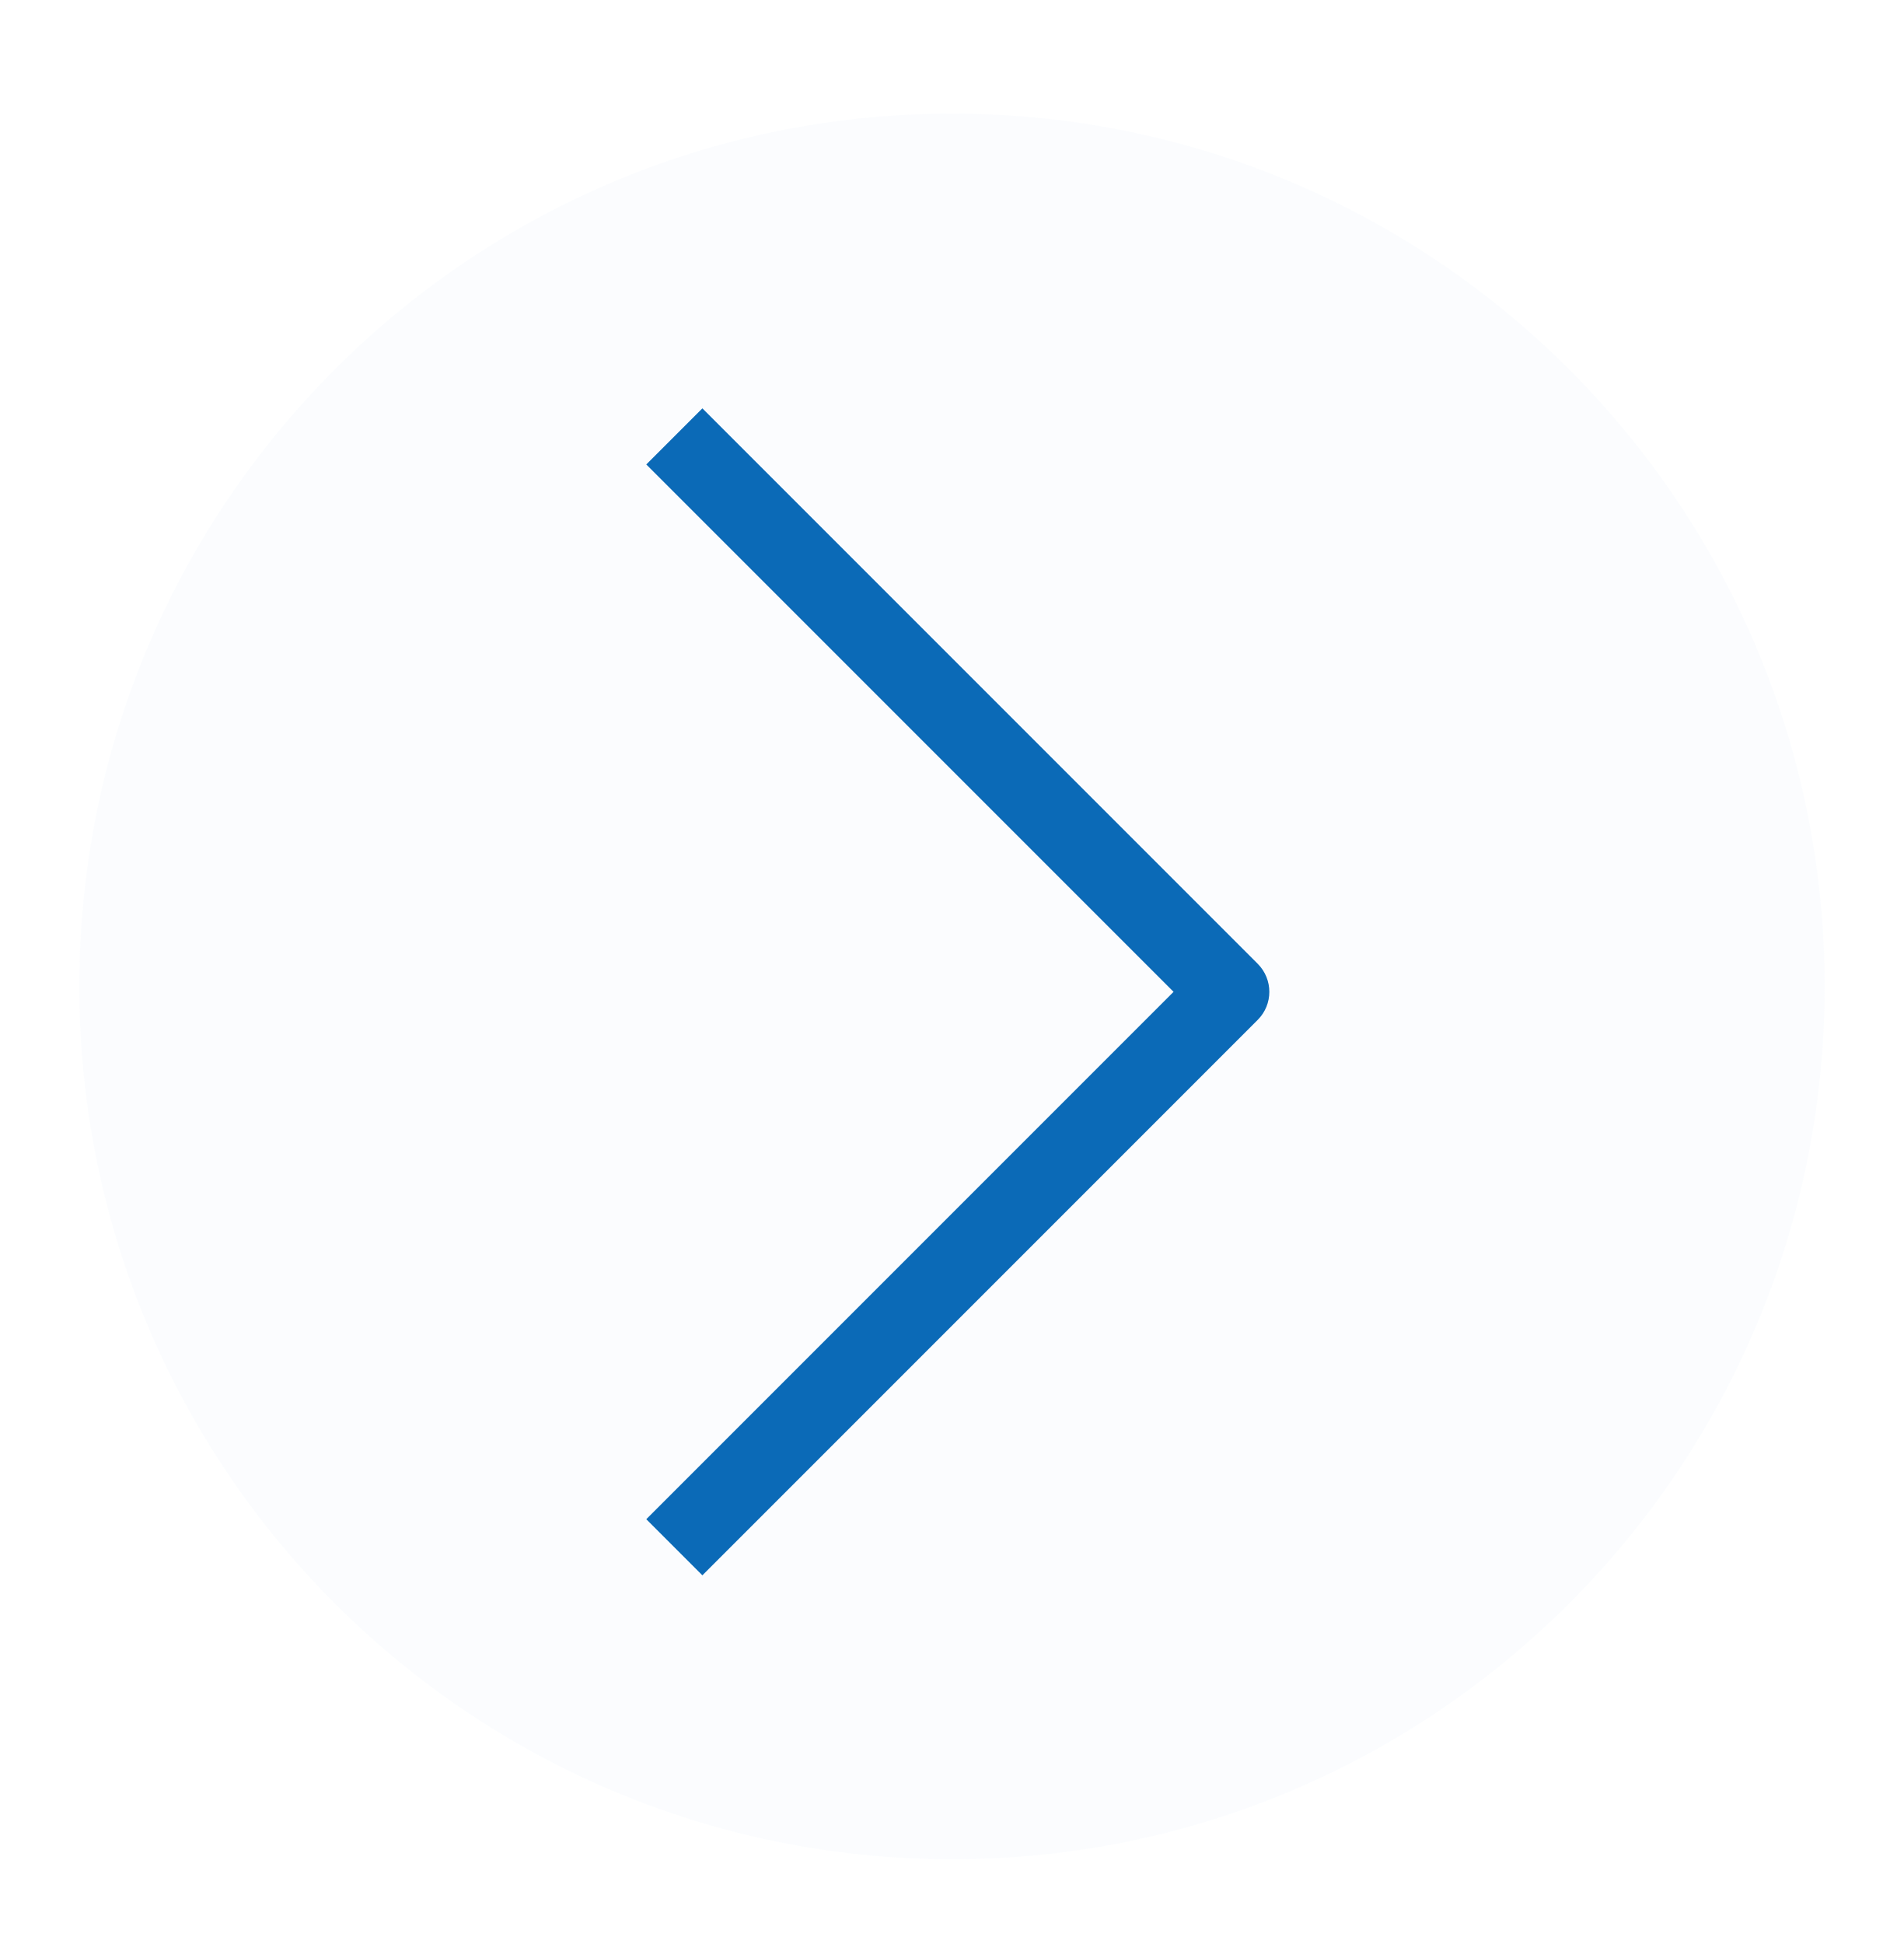
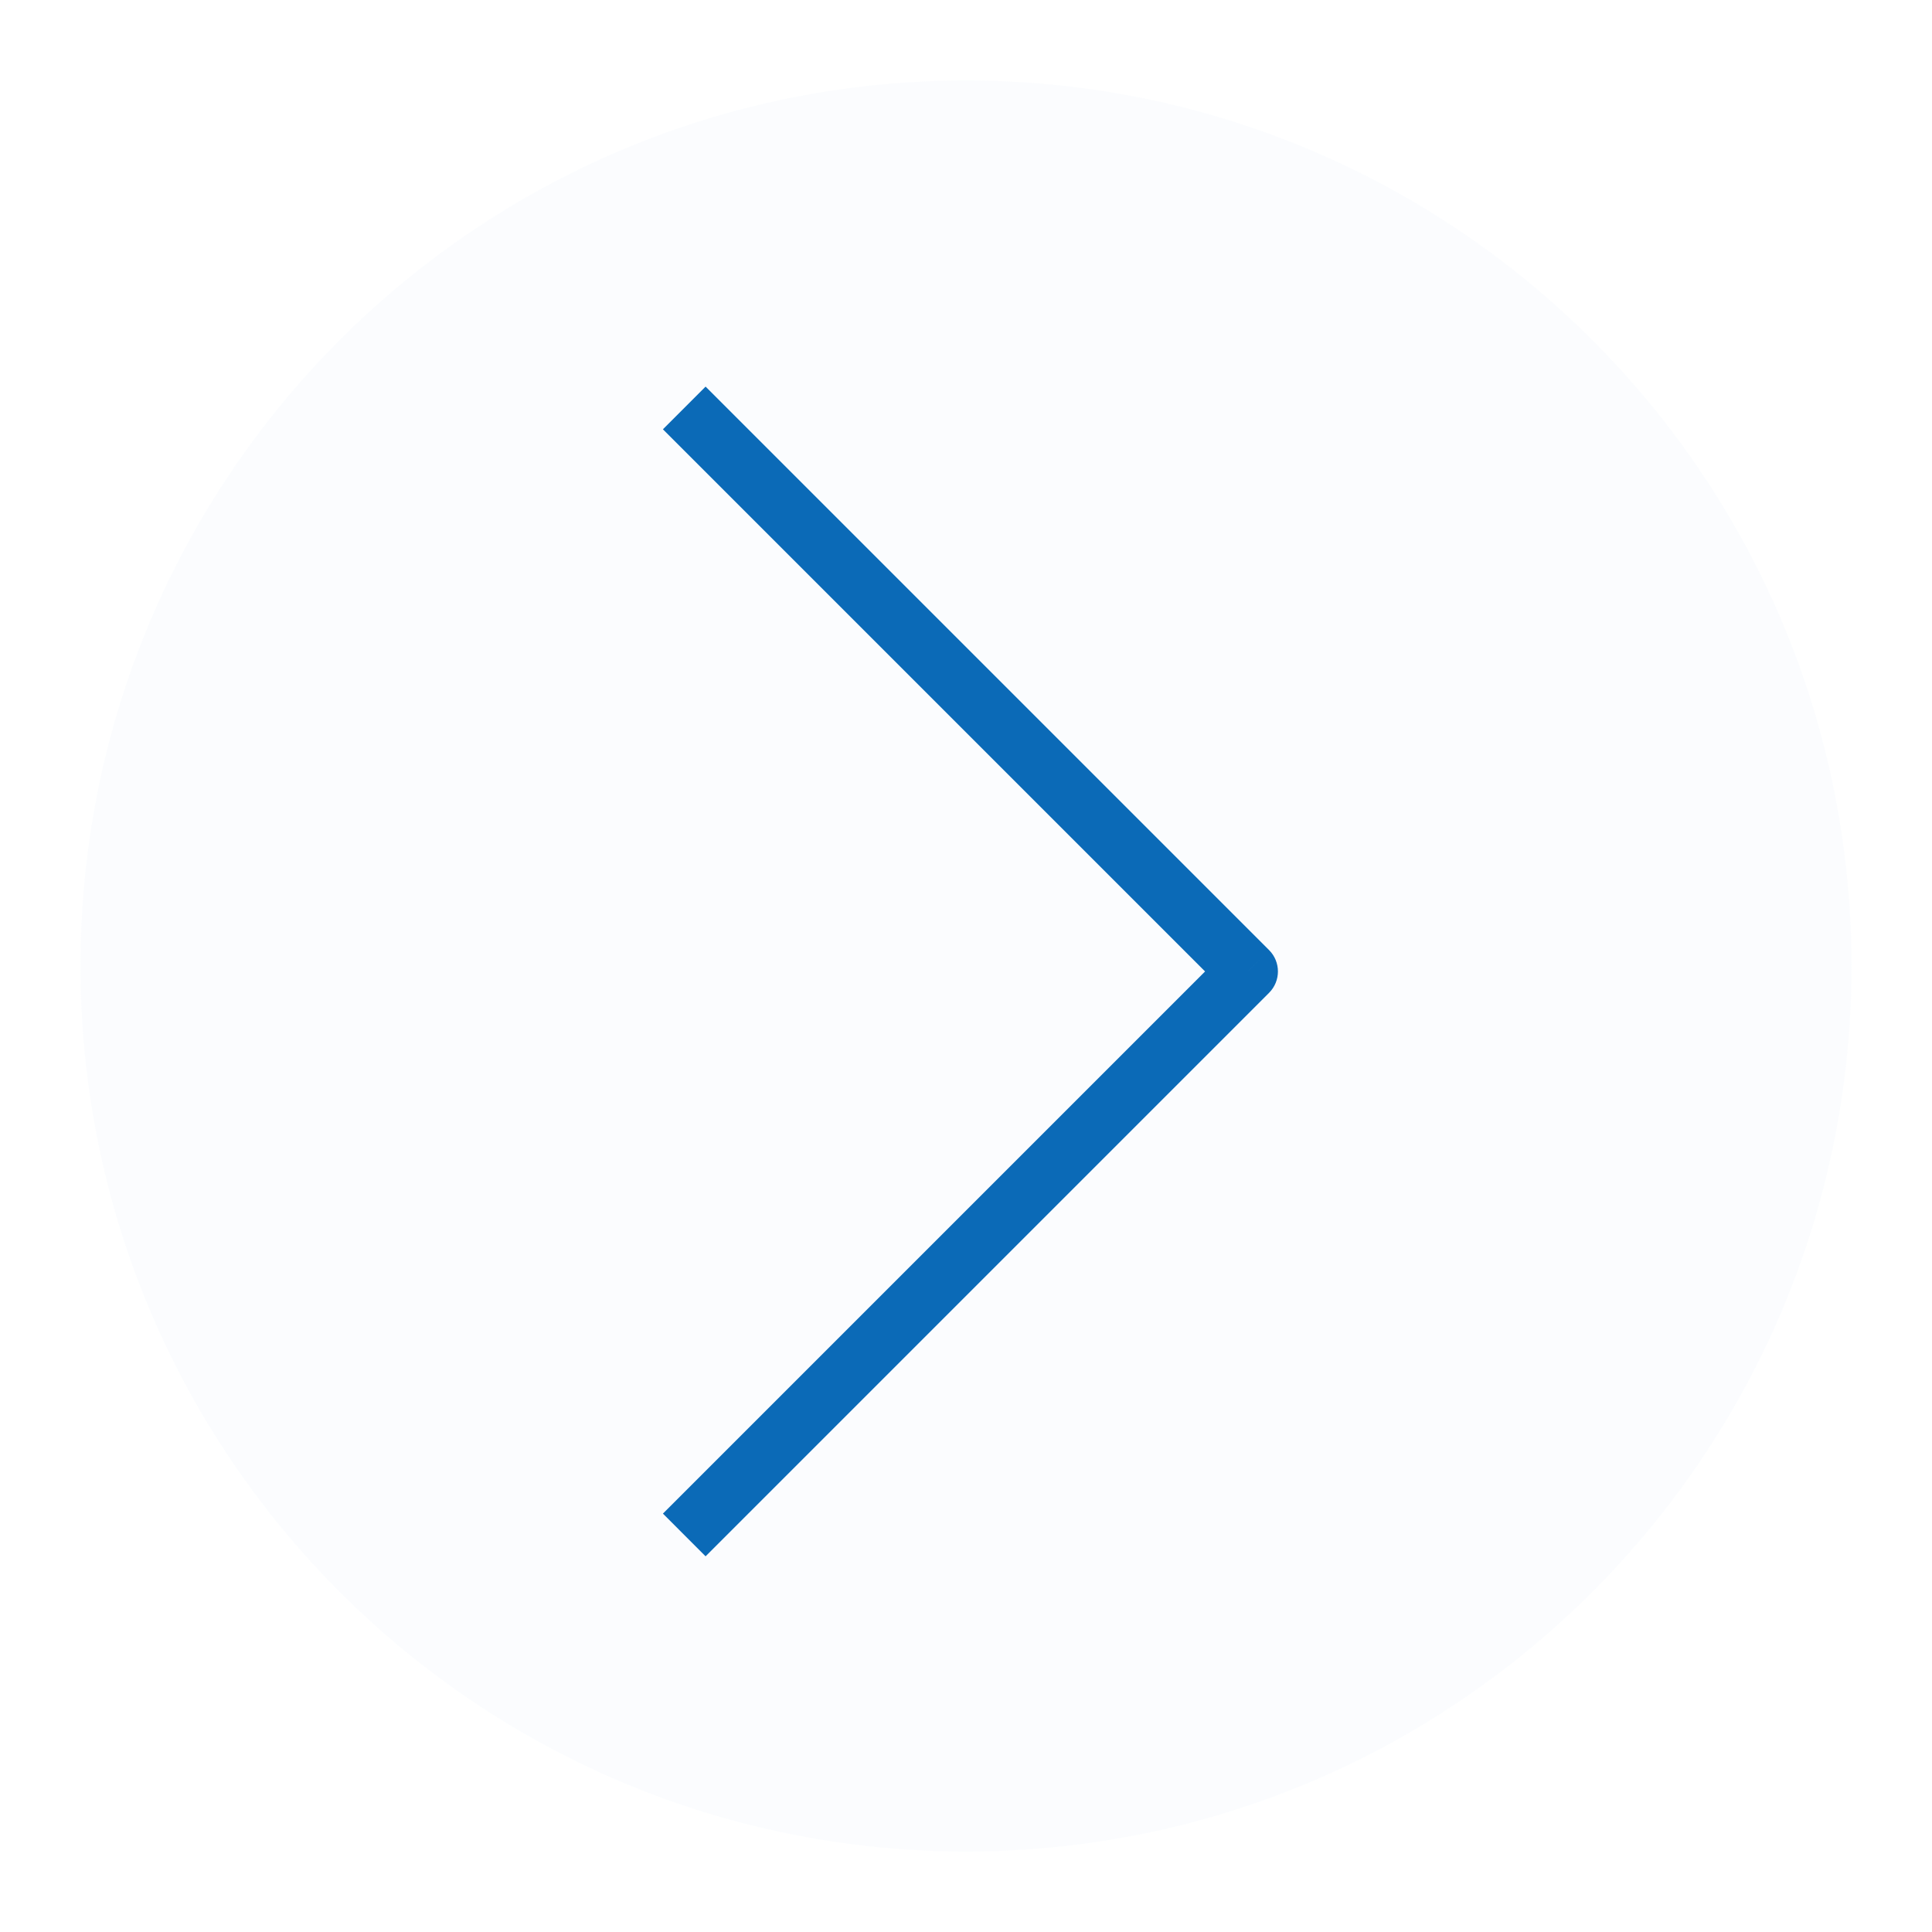
- <svg xmlns="http://www.w3.org/2000/svg" width="48" height="49" viewBox="0 0 48 49" fill="none" class="svg__icon-caret-circle-right">
-   <circle opacity=".2" cx="24" cy="24.864" r="22" fill="#EAF2FB" class="svg__fill--primary-blue-01" />
-   <path d="m31 25 .707-.707c.391.391.391 1.024 0 1.414L31 25Zm.707.707-14 14-1.414-1.414 14-14 1.414 1.414Zm-1.414 0-14-14 1.414-1.414 14 14-1.414 1.414Z" fill="#0B6AB7" class="svg__fill--primary-blue-03" />
+ <svg xmlns="http://www.w3.org/2000/svg" width="48" height="48" viewBox="0 0 48 48" fill="none" class="svg__icon-caret-circle-right">
+   <circle opacity="0.2" cx="24" cy="24" r="22" fill="#EAF2FB" class="svg__fill--primary-blue-01" />
+   <path d="M31 24.136L31.53 23.605C31.823 23.898 31.823 24.373 31.53 24.666L31 24.136ZM31.53 24.666L17.53 38.666L16.47 37.605L30.47 23.605L31.53 24.666ZM30.47 24.666L16.47 10.666L17.53 9.605L31.53 23.605L30.47 24.666Z" fill="#0B6AB7" class="svg__fill--primary-blue-03" />
</svg>
